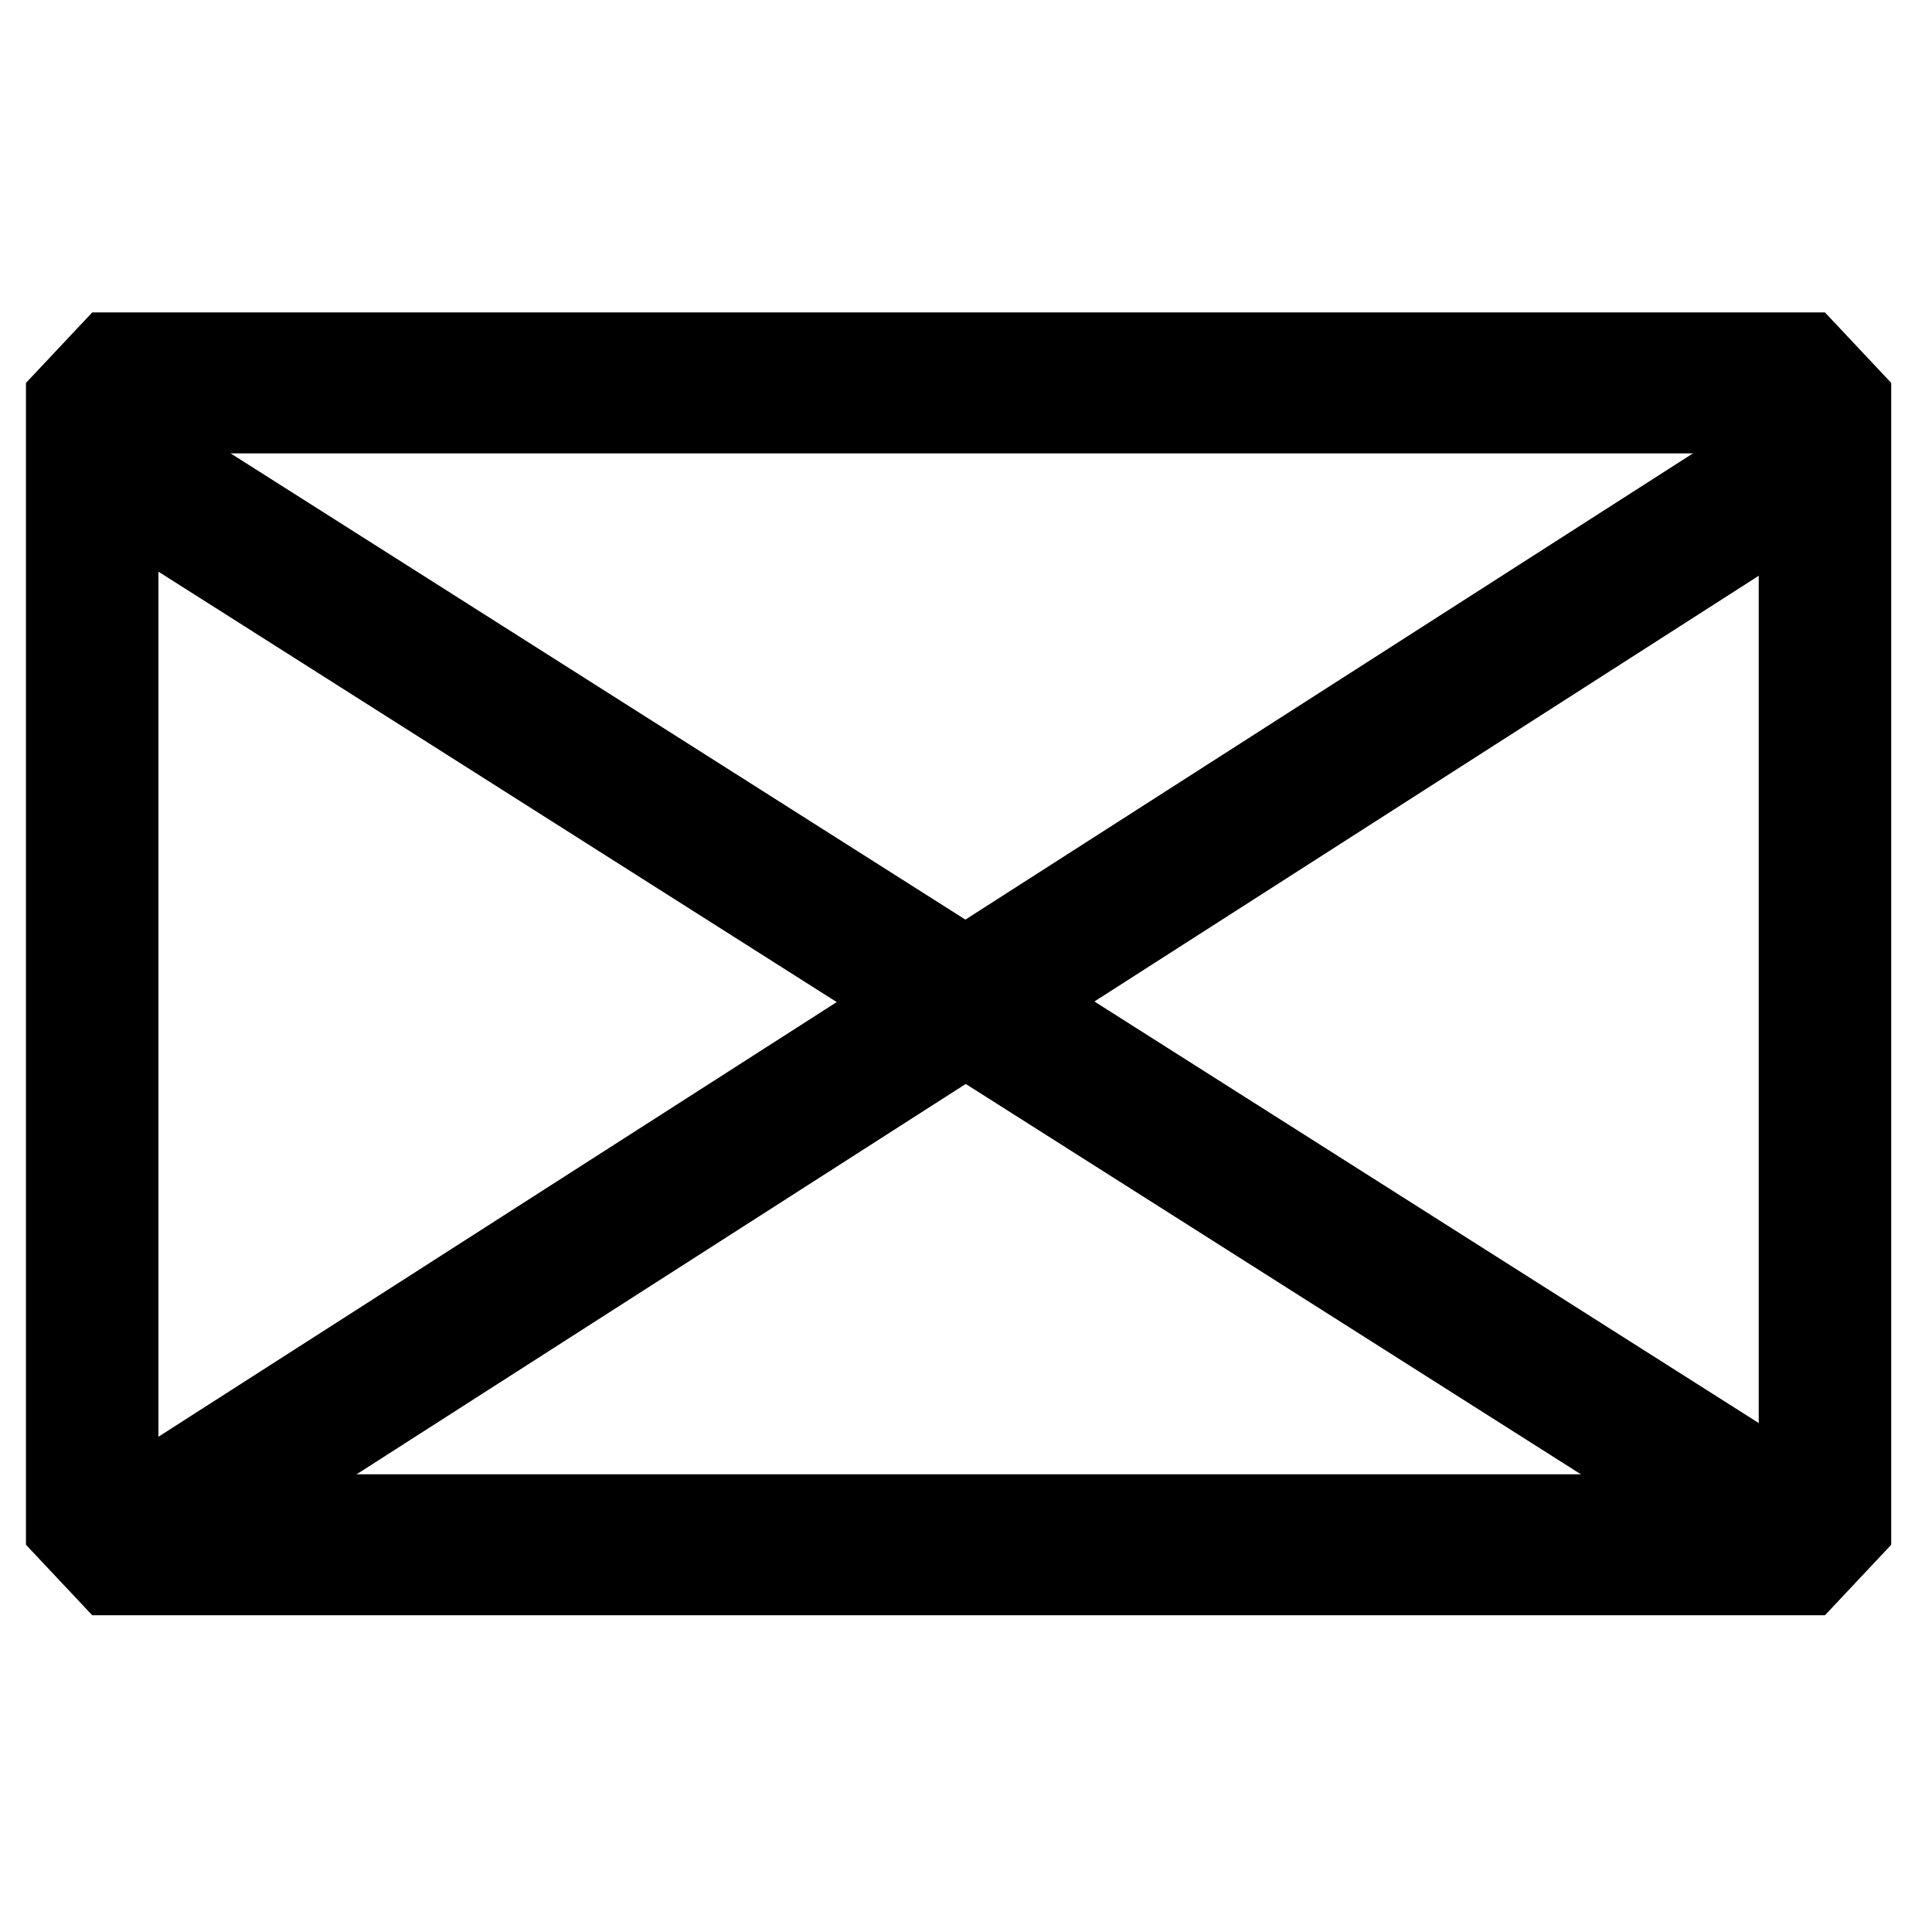
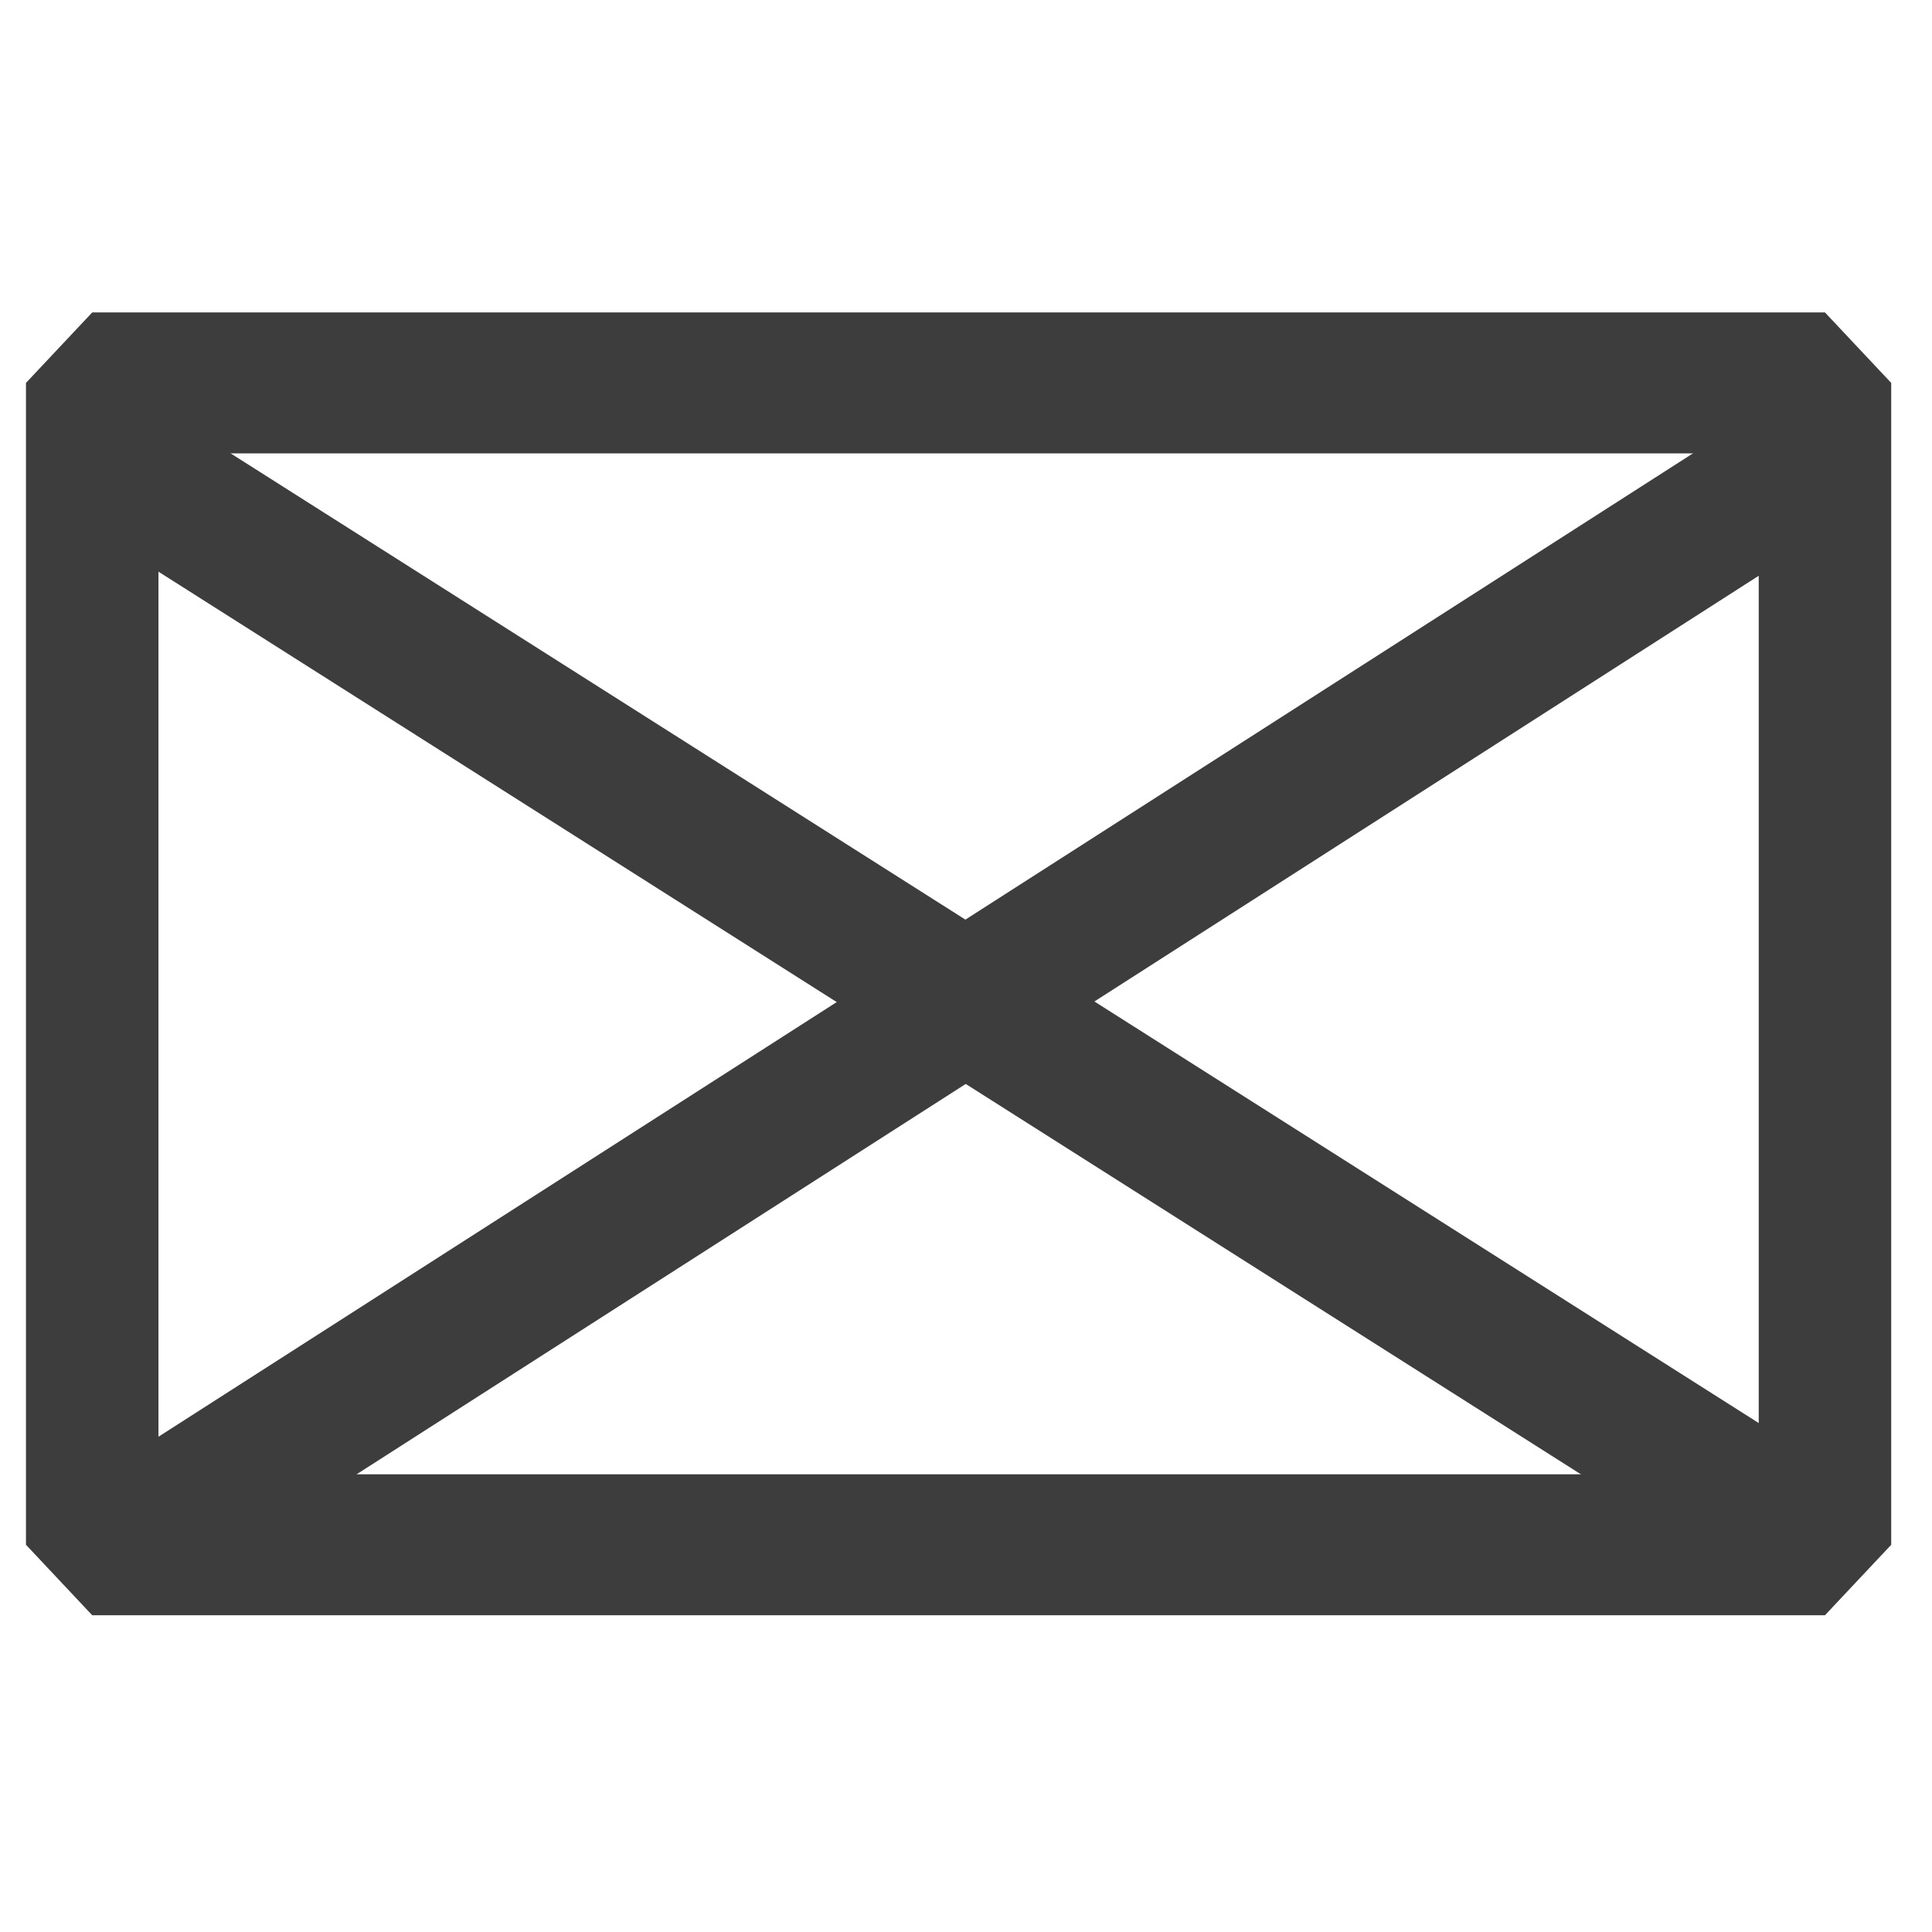
<svg xmlns="http://www.w3.org/2000/svg" width="192pt" height="192pt" viewBox="0 0 184.32 184.32">
  <defs />
-   <rect id="shape0" transform="matrix(52.23119 0 0 55.56197 8.797153 36.53119)" fill="none" stroke="#000000" stroke-width="0.242" stroke-linecap="square" stroke-linejoin="bevel" width="3.165" height="1.995" />
-   <path id="shape1" transform="matrix(52.23119 0 0 55.56197 9.581442 43.19921)" fill="none" stroke="#000000" stroke-width="0.242" stroke-linecap="round" stroke-linejoin="bevel" d="M0 0L3.103 1.851" />
-   <path id="shape2" transform="matrix(52.23119 0 0 55.56197 12.40605 44.03264)" fill="none" stroke="#000000" stroke-width="0.242" stroke-linecap="round" stroke-linejoin="bevel" d="M3.066 0L0 1.847" />
+   <rect id="shape0" transform="matrix(52.23119 0 0 55.56197 8.797153 36.53119)" fill="none" stroke="#3d3d3d" stroke-width="0.242" stroke-linecap="square" stroke-linejoin="bevel" width="3.165" height="1.995" />
+   <path id="shape1" transform="matrix(52.23119 0 0 55.56197 9.581442 43.19921)" fill="none" stroke="#3d3d3d" stroke-width="0.242" stroke-linecap="round" stroke-linejoin="bevel" d="M0 0L3.103 1.851" />
+   <path id="shape2" transform="matrix(52.23119 0 0 55.56197 12.40605 44.03264)" fill="none" stroke="#3d3d3d" stroke-width="0.242" stroke-linecap="round" stroke-linejoin="bevel" d="M3.066 0L0 1.847" />
</svg>
